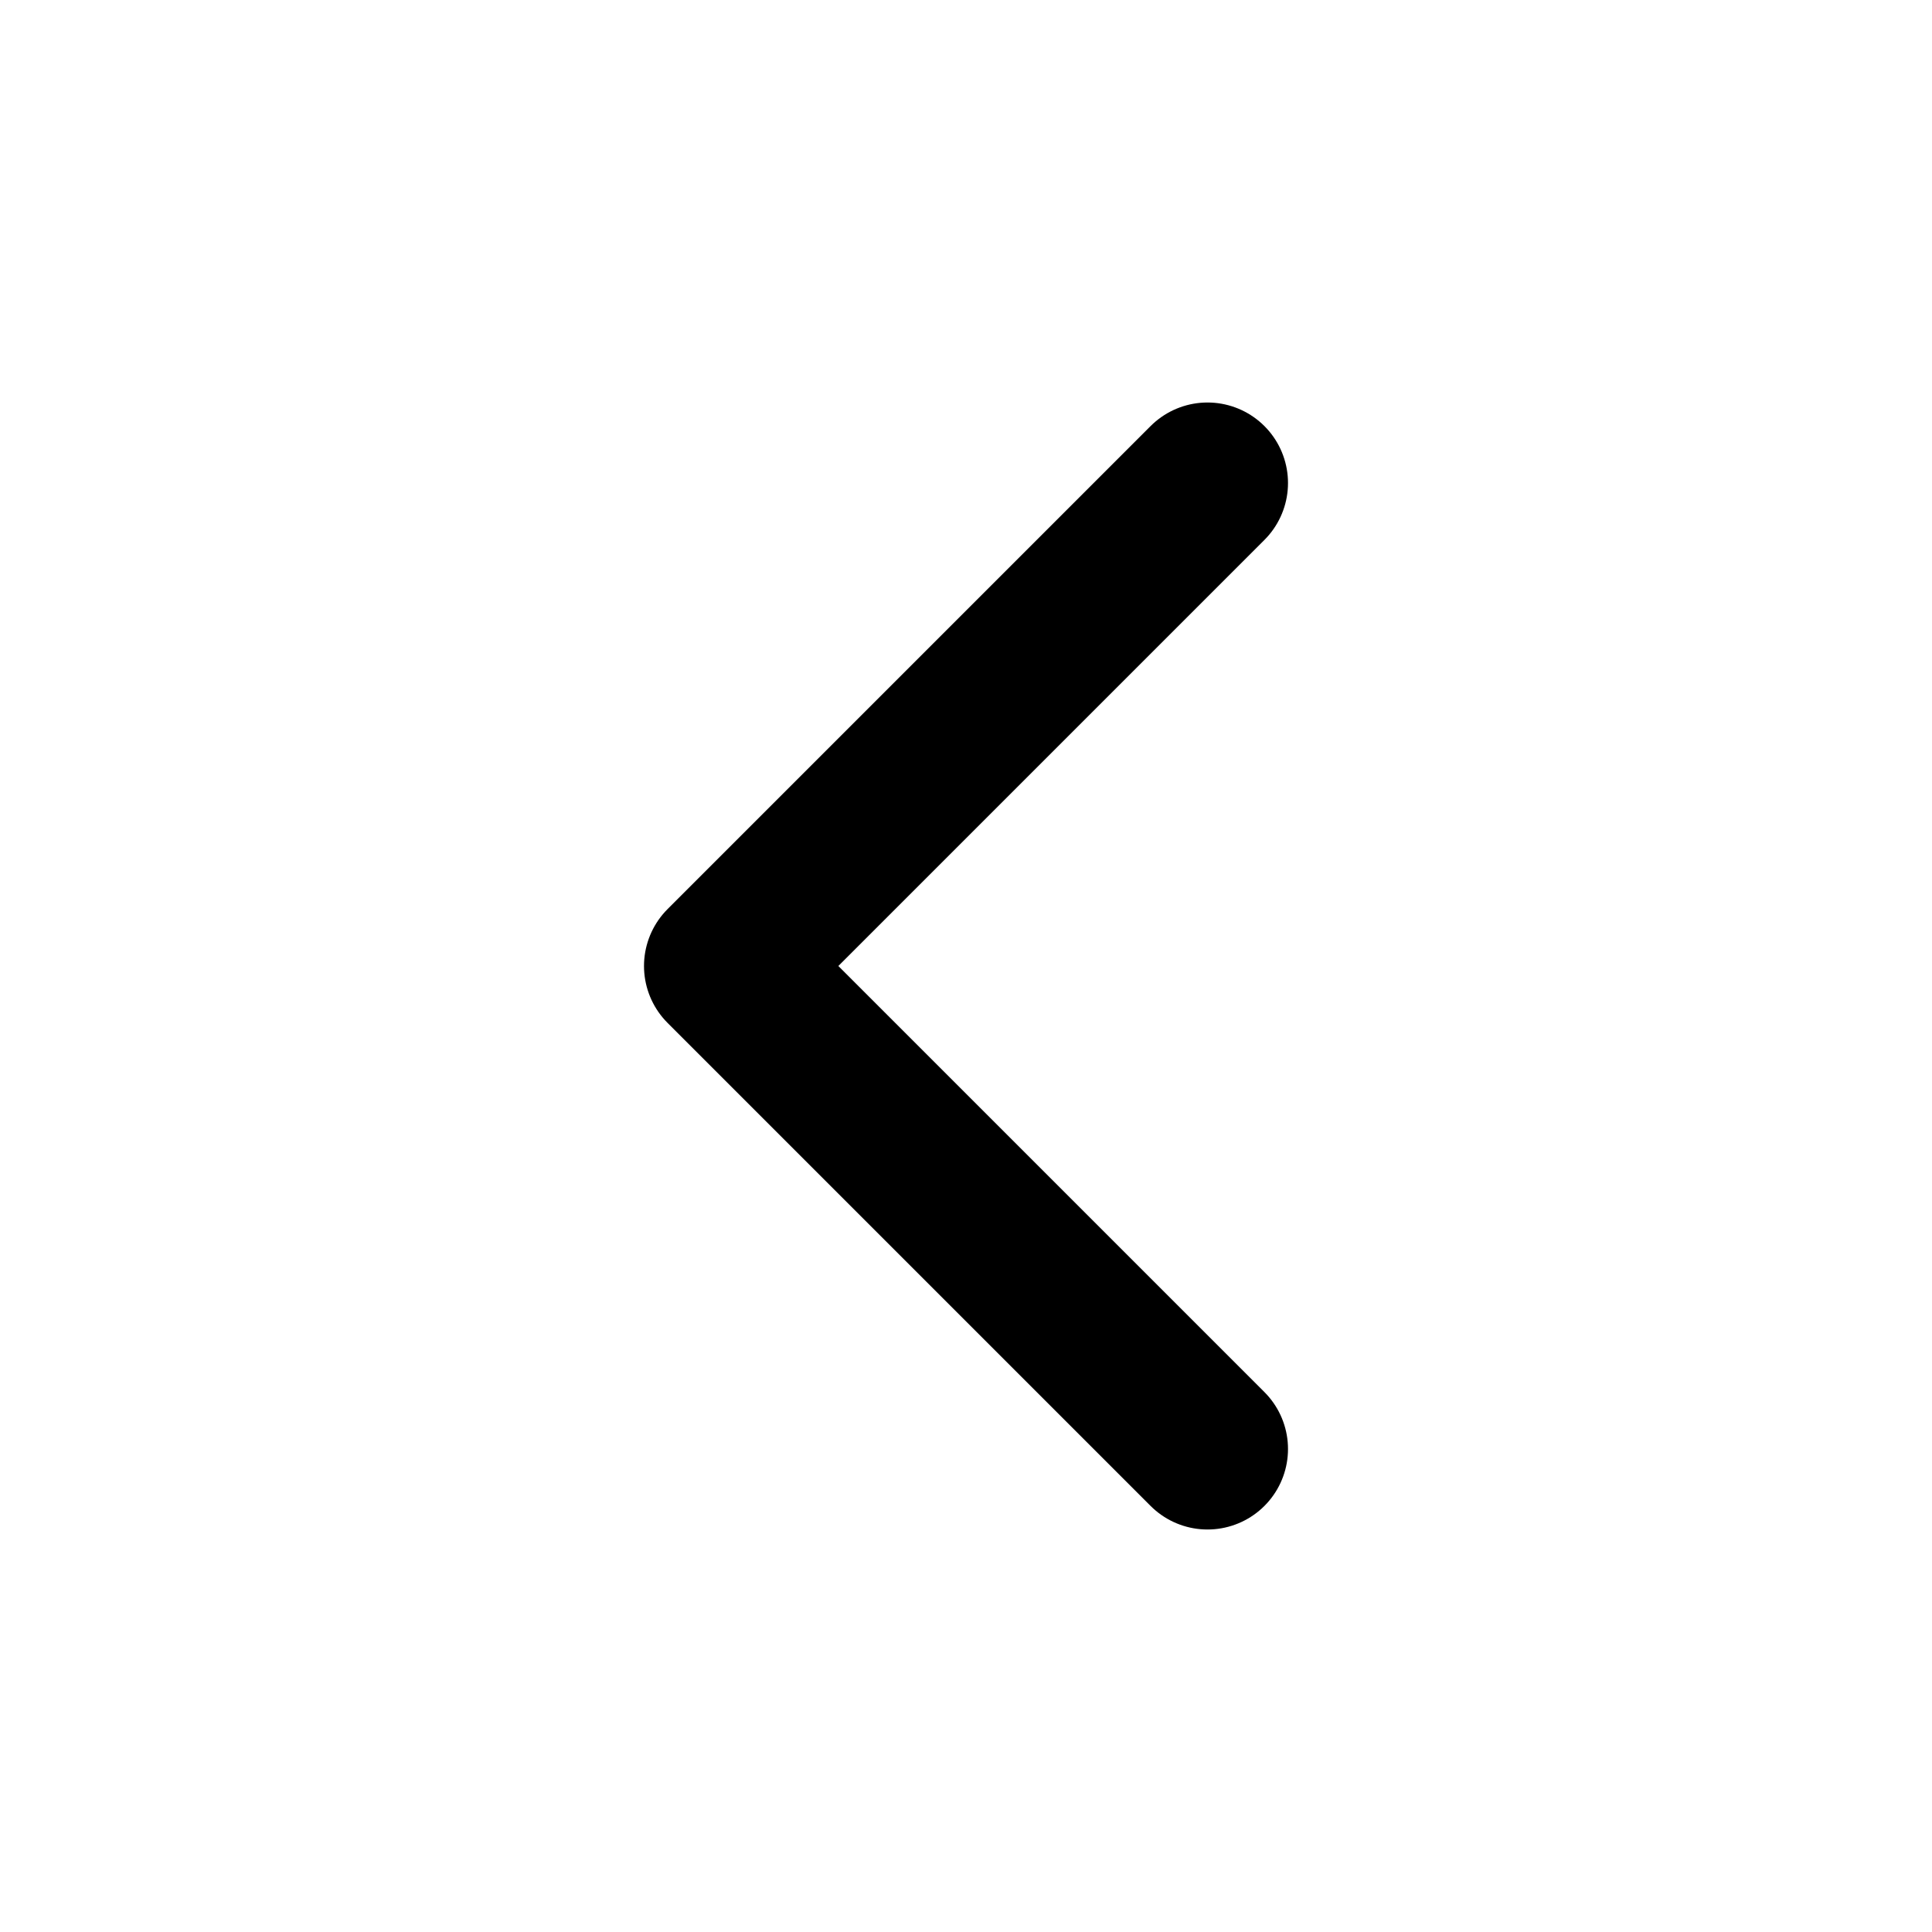
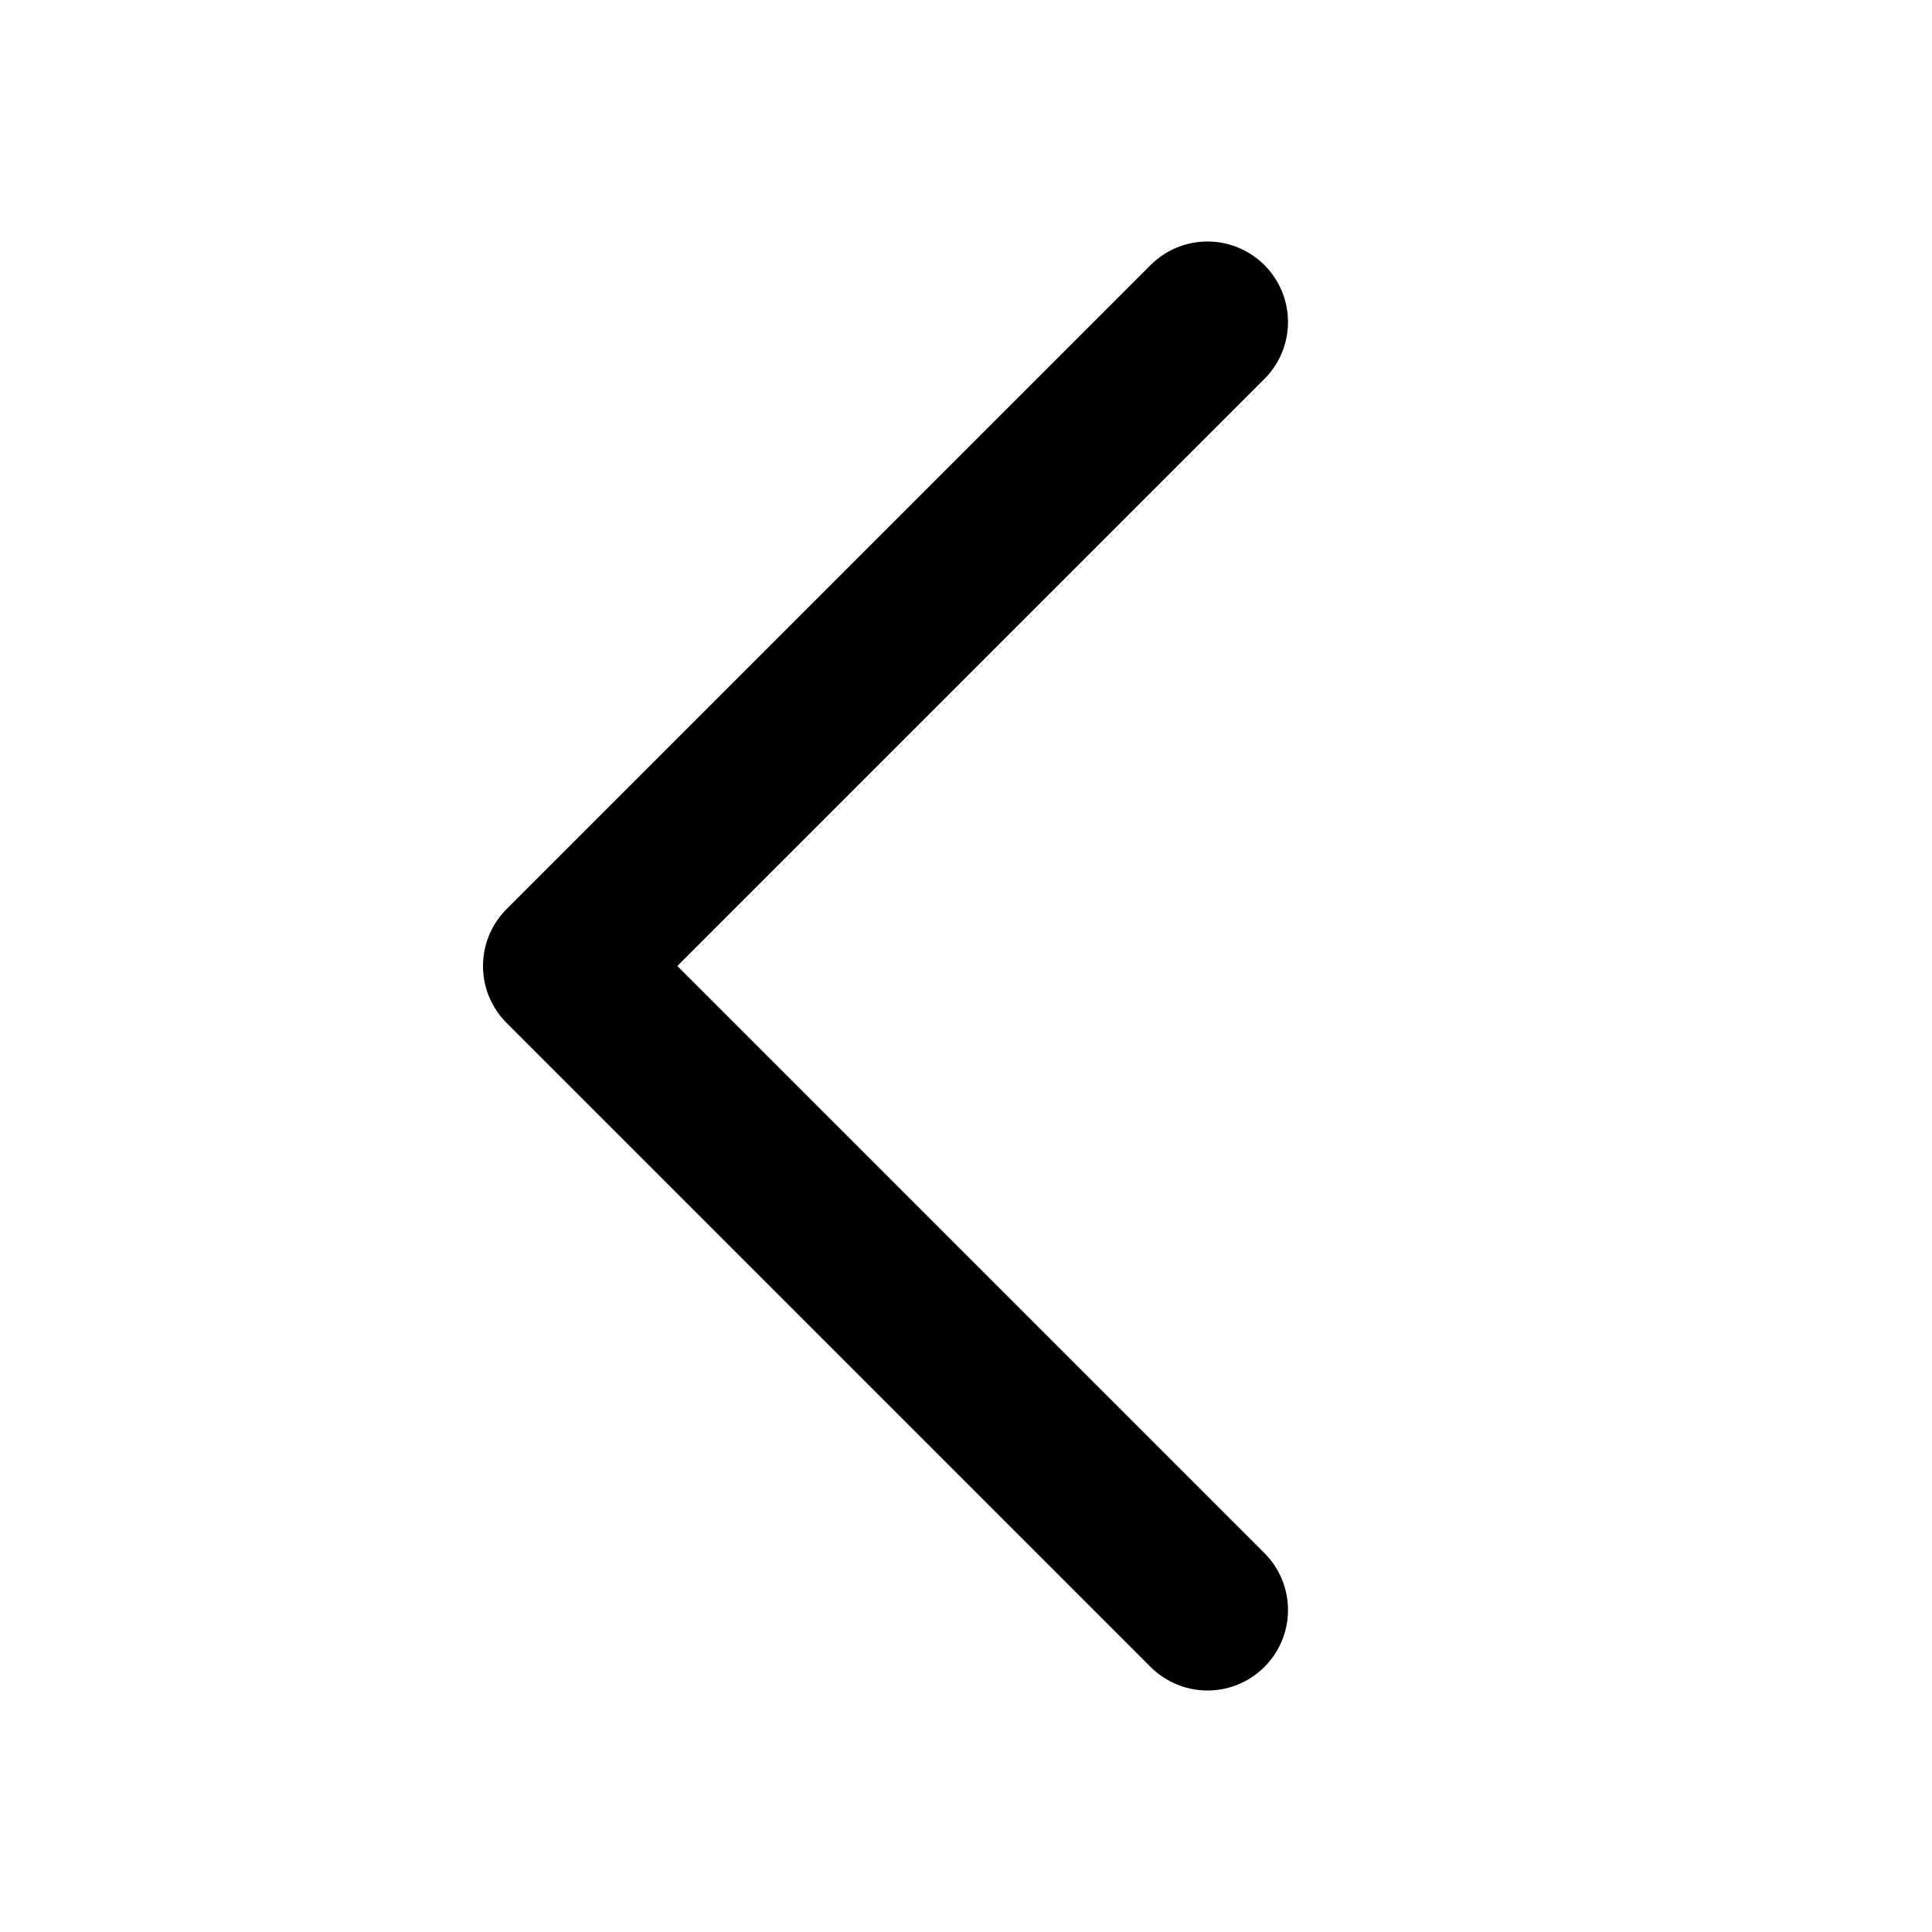
- <svg xmlns="http://www.w3.org/2000/svg" width="24" height="24" viewBox="0 0 24 24" fill="none" stroke="currentColor" stroke-width="2" stroke-linecap="round" stroke-linejoin="round" class="feather feather-chevron-left">
-   <polyline points="15 18 9 12 15 6" />
+ <svg xmlns="http://www.w3.org/2000/svg" width="24" height="24">
+   <path stroke="currentColor" stroke-width="2" d="M15 20l-8-8 8-8" fill="none" fill-rule="evenodd" stroke-linecap="round" stroke-linejoin="round" />
</svg>
